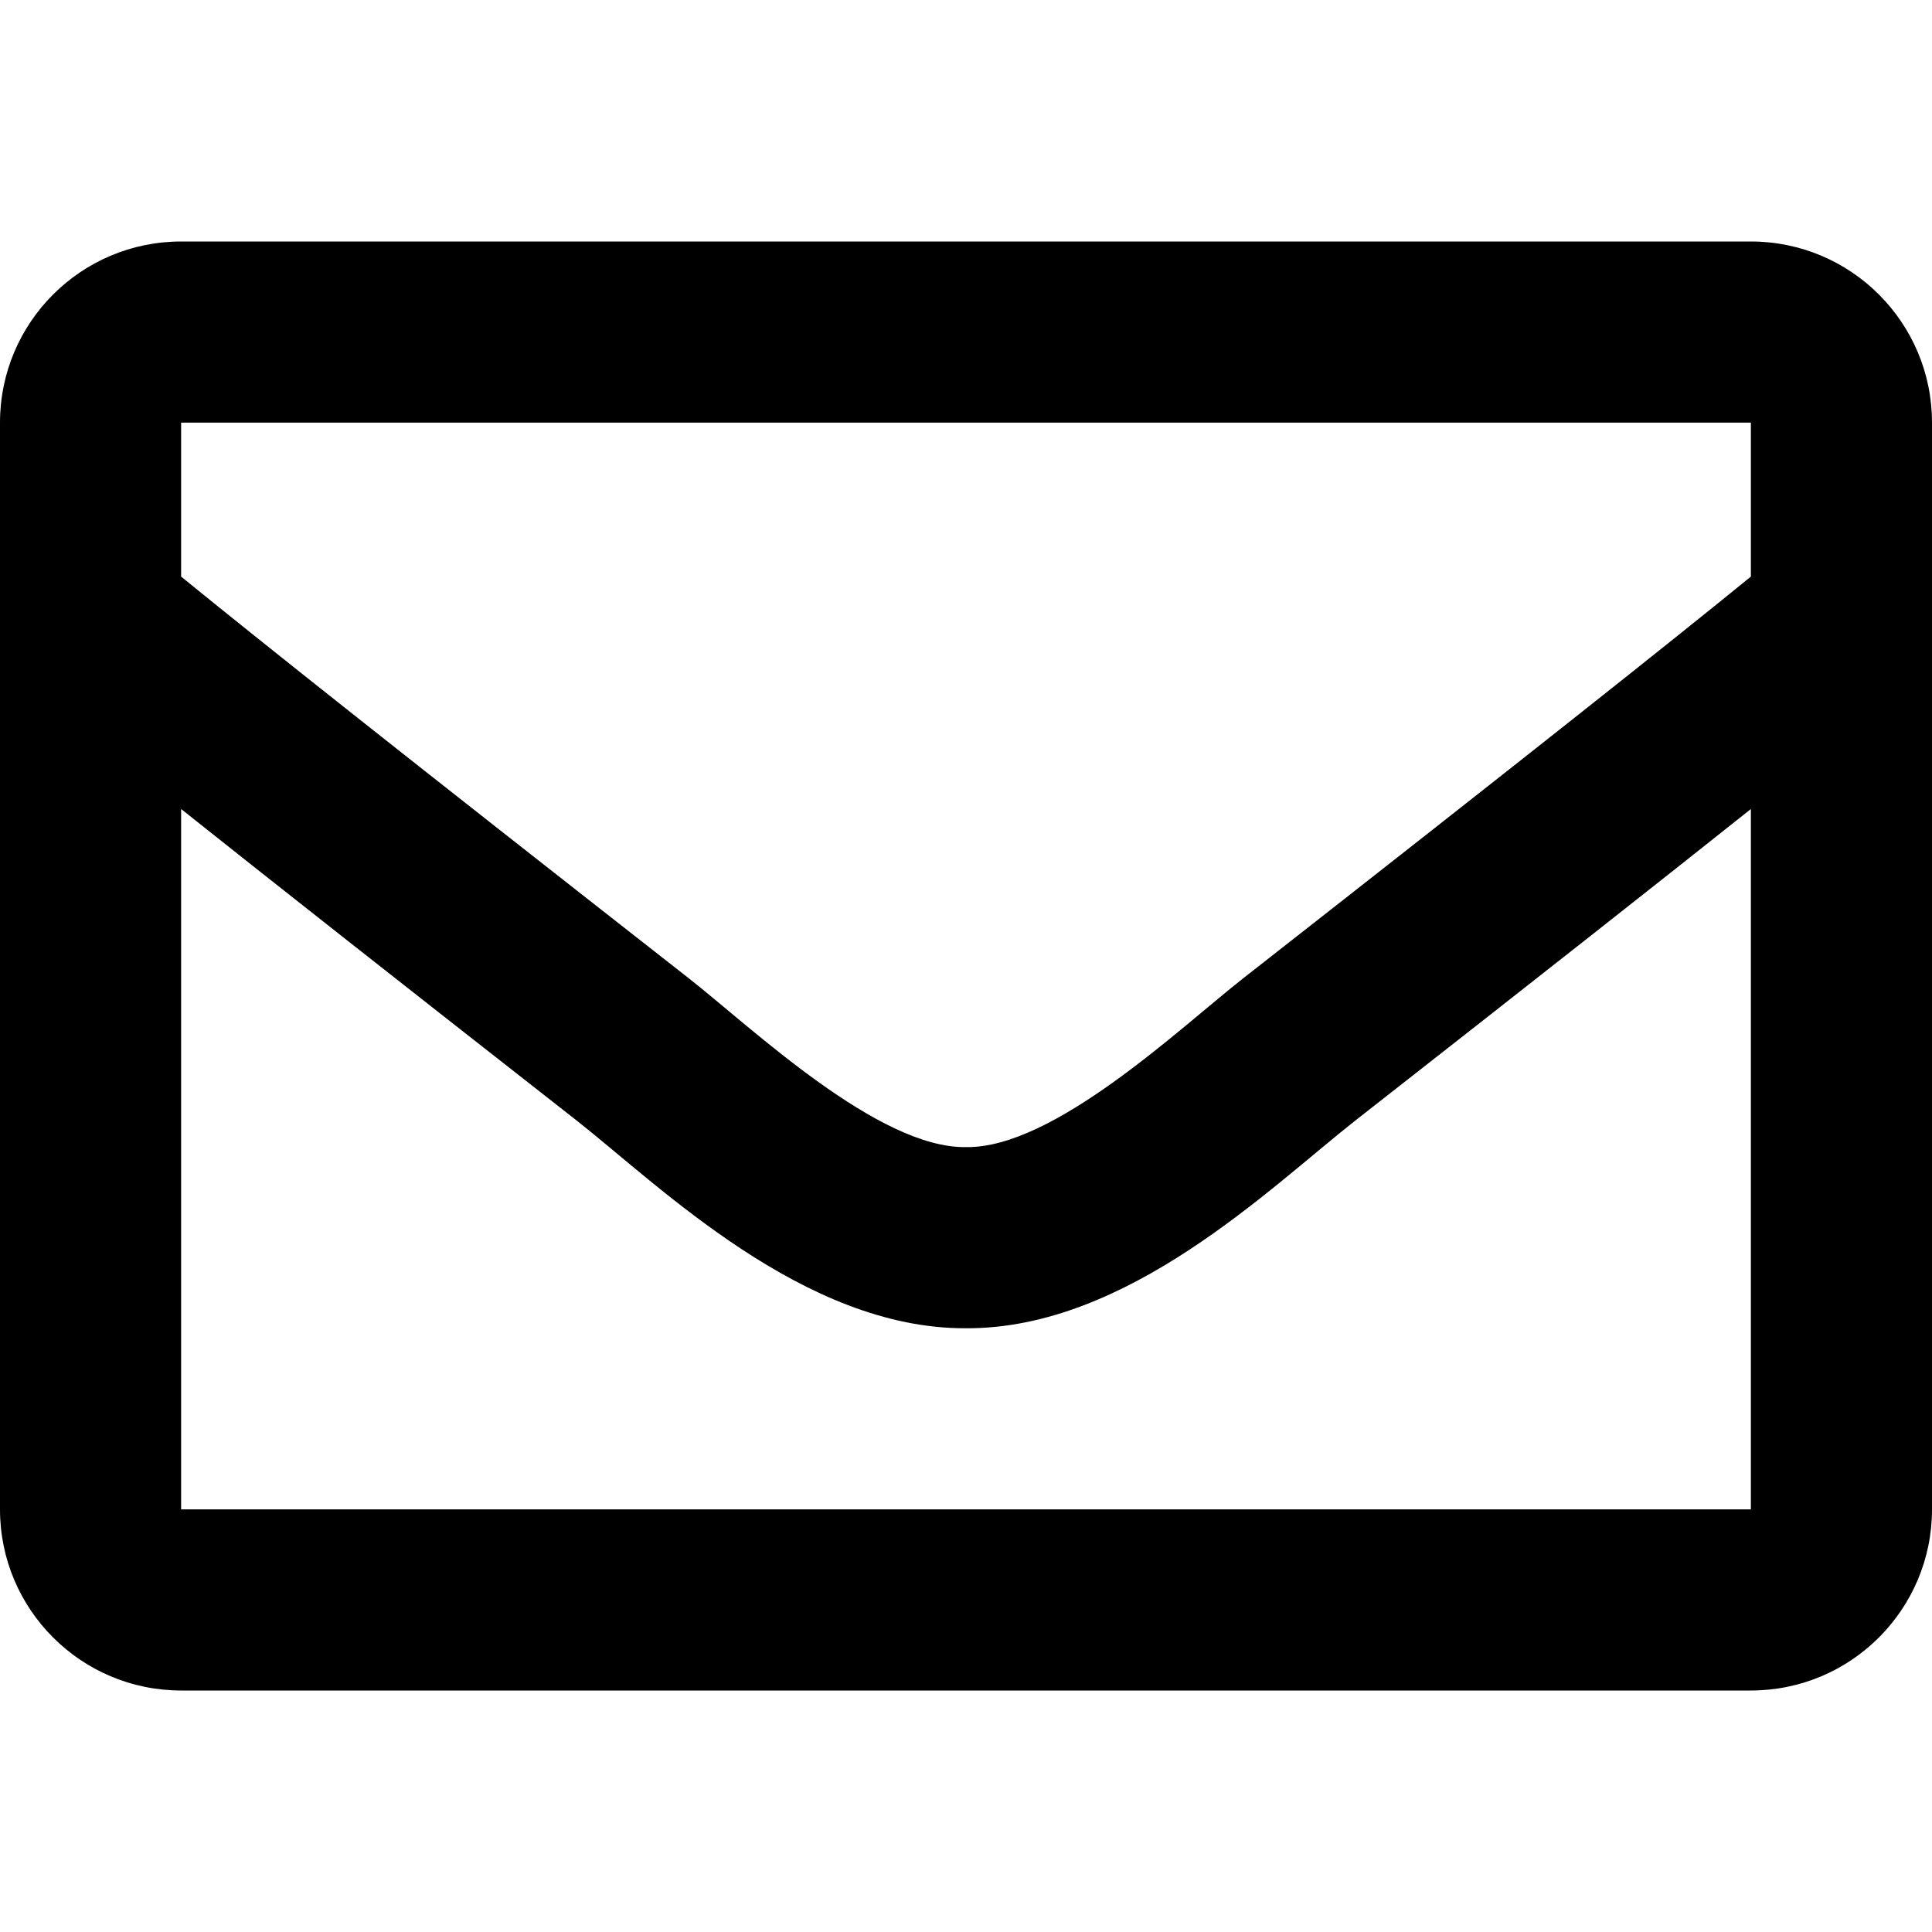
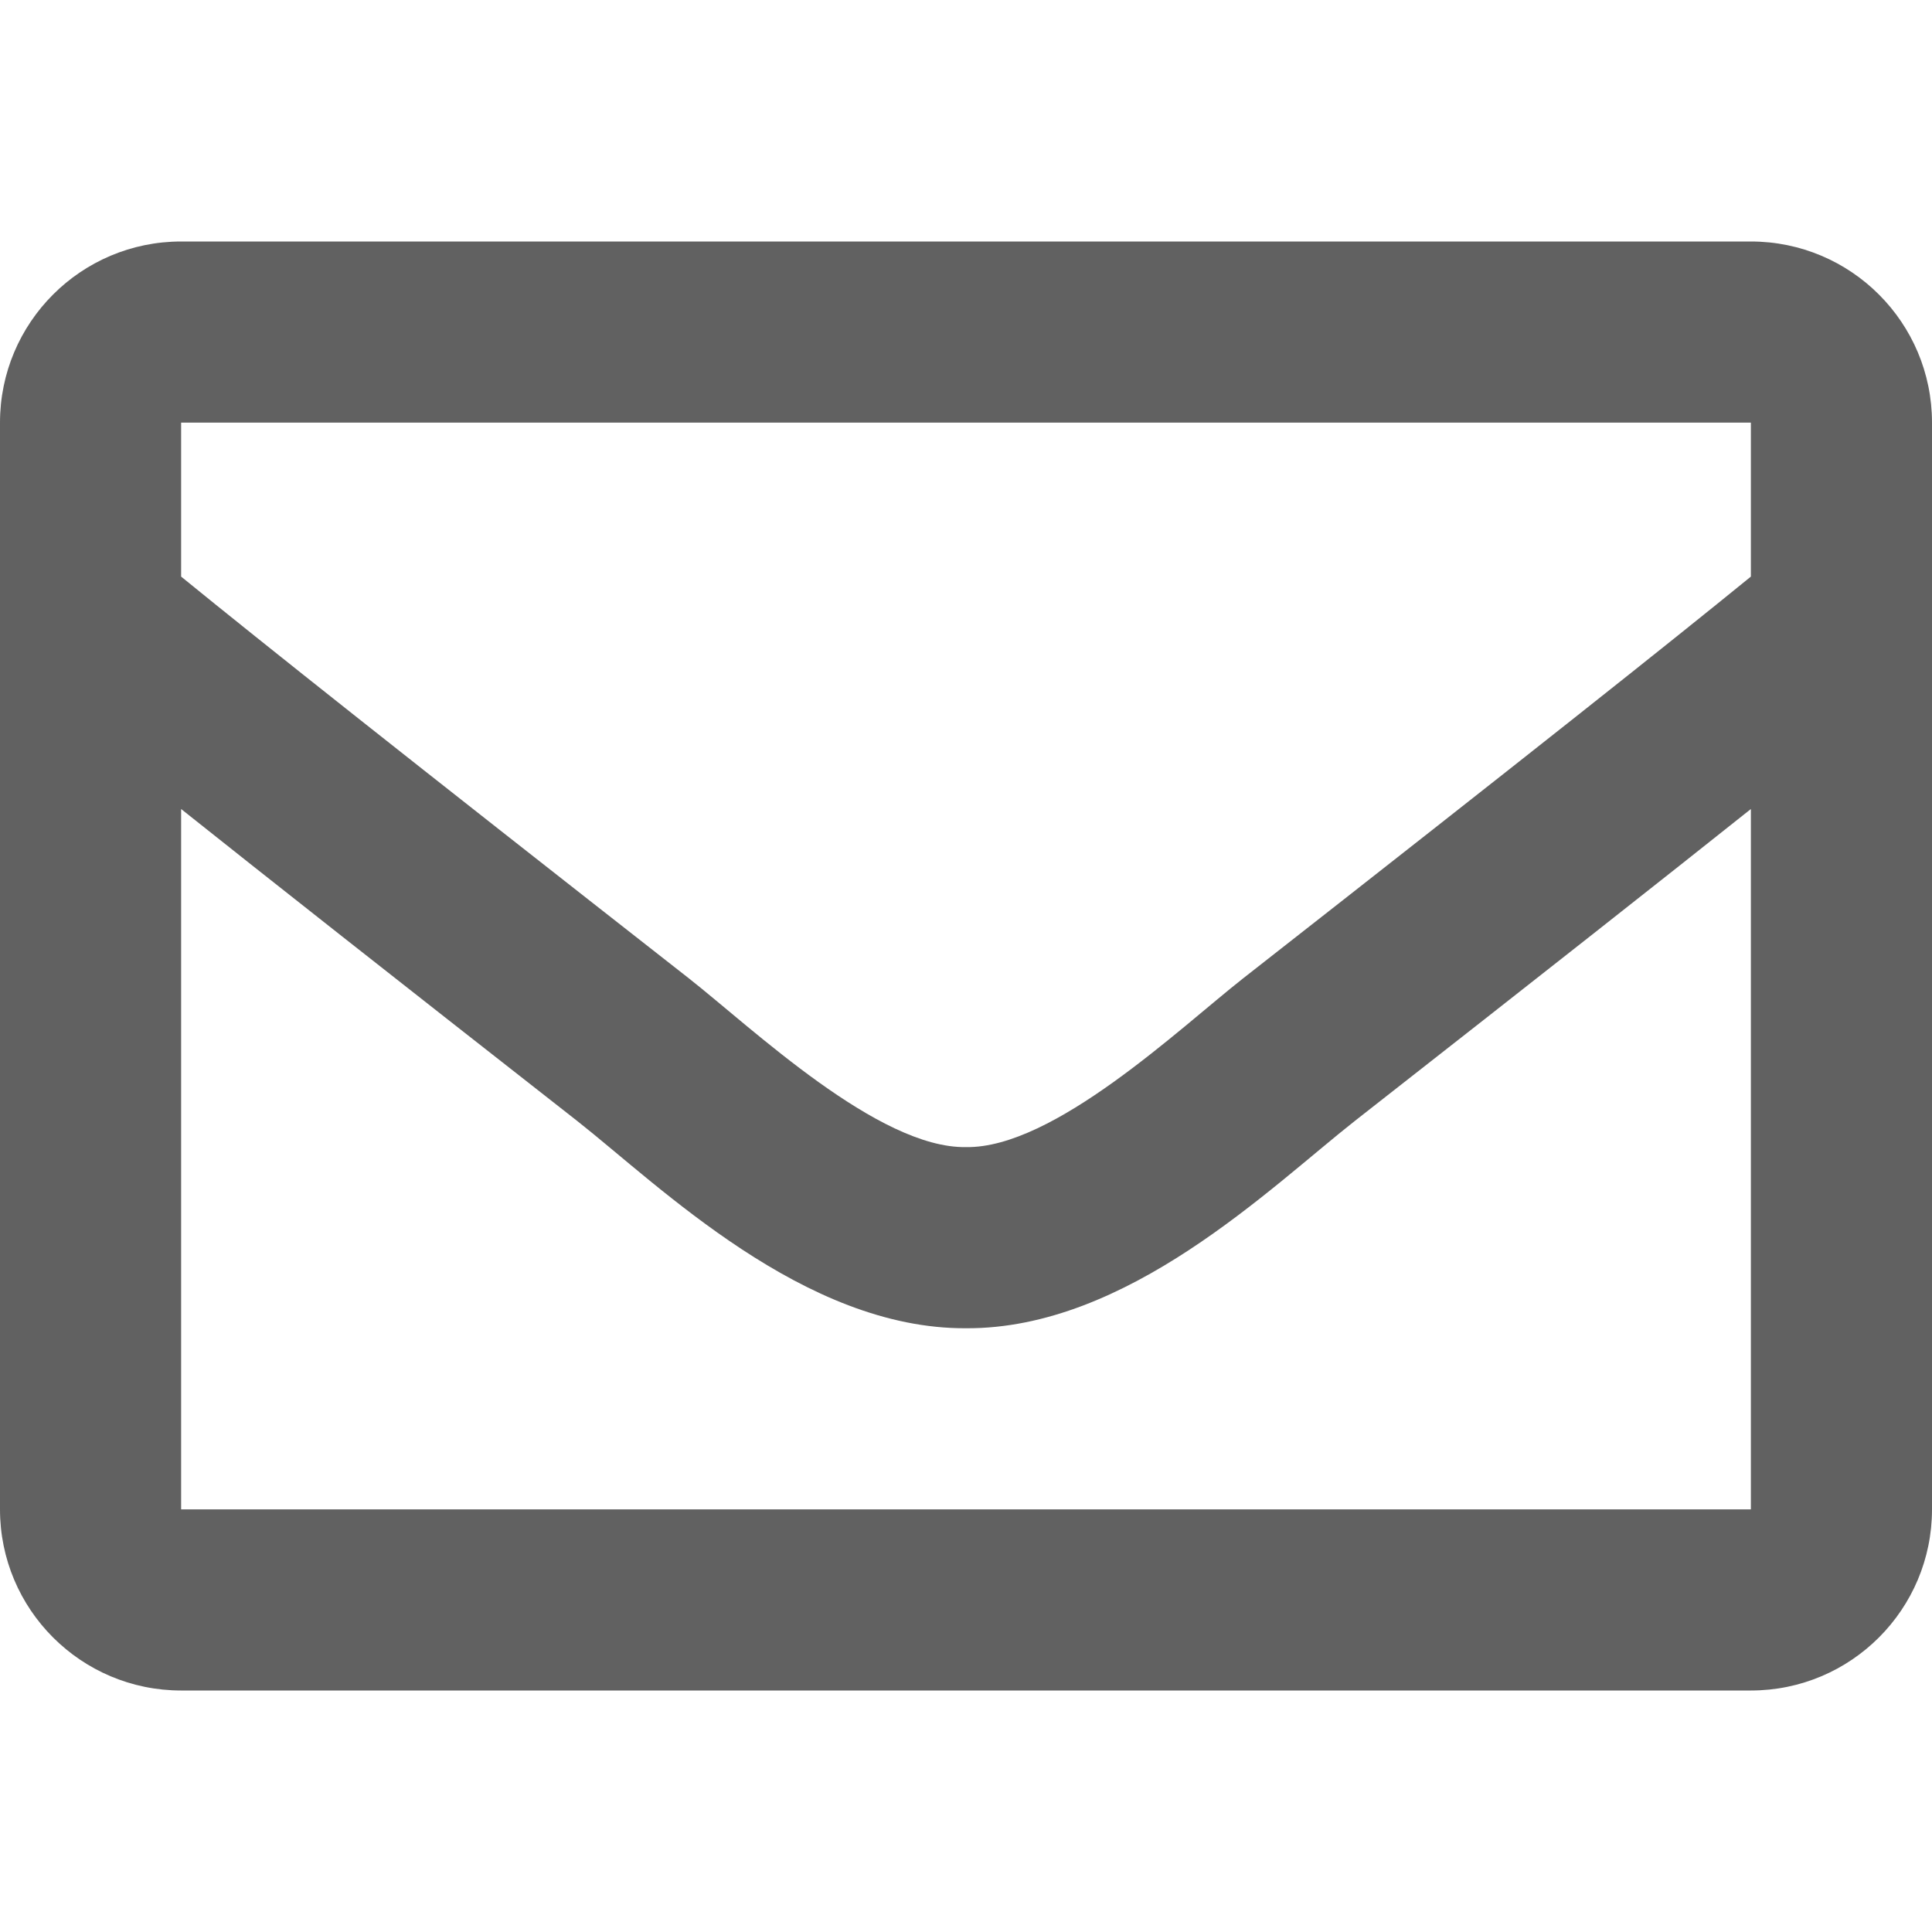
<svg xmlns="http://www.w3.org/2000/svg" aria-hidden="true" focusable="false" data-prefix="far" data-icon="envelope" class="svg-inline--fa fa-envelope fa-w-16" role="img" viewBox="0 0 512 512">
-   <path fill="currentColor" d="M464 64H48C21.49 64 0 85.49 0 112v288c0 26.51 21.49 48 48 48h416c26.51 0 48-21.49 48-48V112c0-26.51-21.49-48-48-48zm0 48v40.805c-22.422 18.259-58.168 46.651-134.587 106.49-16.841 13.247-50.201 45.072-73.413 44.701-23.208.375-56.579-31.459-73.413-44.701C106.18 199.465 70.425 171.067 48 152.805V112h416zM48 400V214.398c22.914 18.251 55.409 43.862 104.938 82.646 21.857 17.205 60.134 55.186 103.062 54.955 42.717.231 80.509-37.199 103.053-54.947 49.528-38.783 82.032-64.401 104.947-82.653V400H48z" />
+   <path fill="#616161" d="M464 64H48C21.49 64 0 85.49 0 112v288c0 26.51 21.49 48 48 48h416c26.51 0 48-21.49 48-48V112c0-26.51-21.49-48-48-48zm0 48v40.805c-22.422 18.259-58.168 46.651-134.587 106.49-16.841 13.247-50.201 45.072-73.413 44.701-23.208.375-56.579-31.459-73.413-44.701C106.18 199.465 70.425 171.067 48 152.805V112h416zM48 400V214.398c22.914 18.251 55.409 43.862 104.938 82.646 21.857 17.205 60.134 55.186 103.062 54.955 42.717.231 80.509-37.199 103.053-54.947 49.528-38.783 82.032-64.401 104.947-82.653V400H48z" />
</svg>
